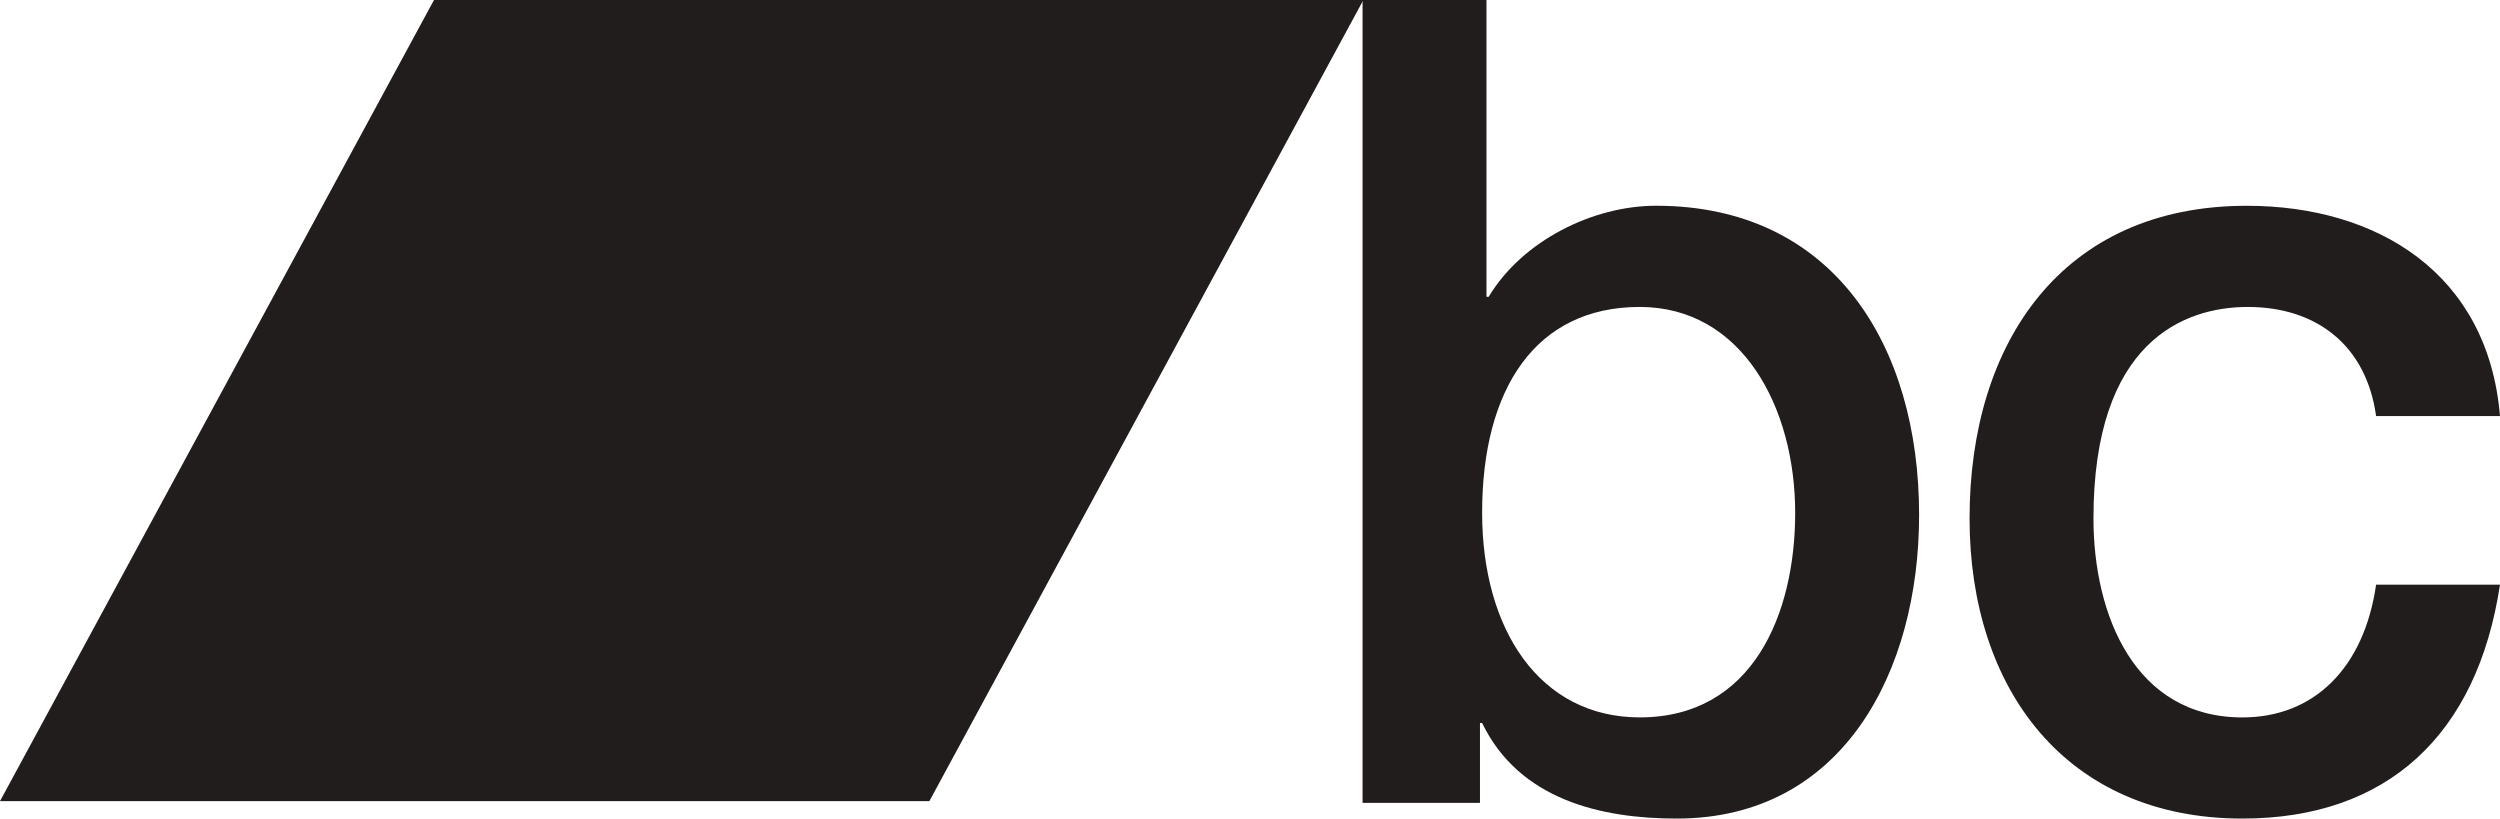
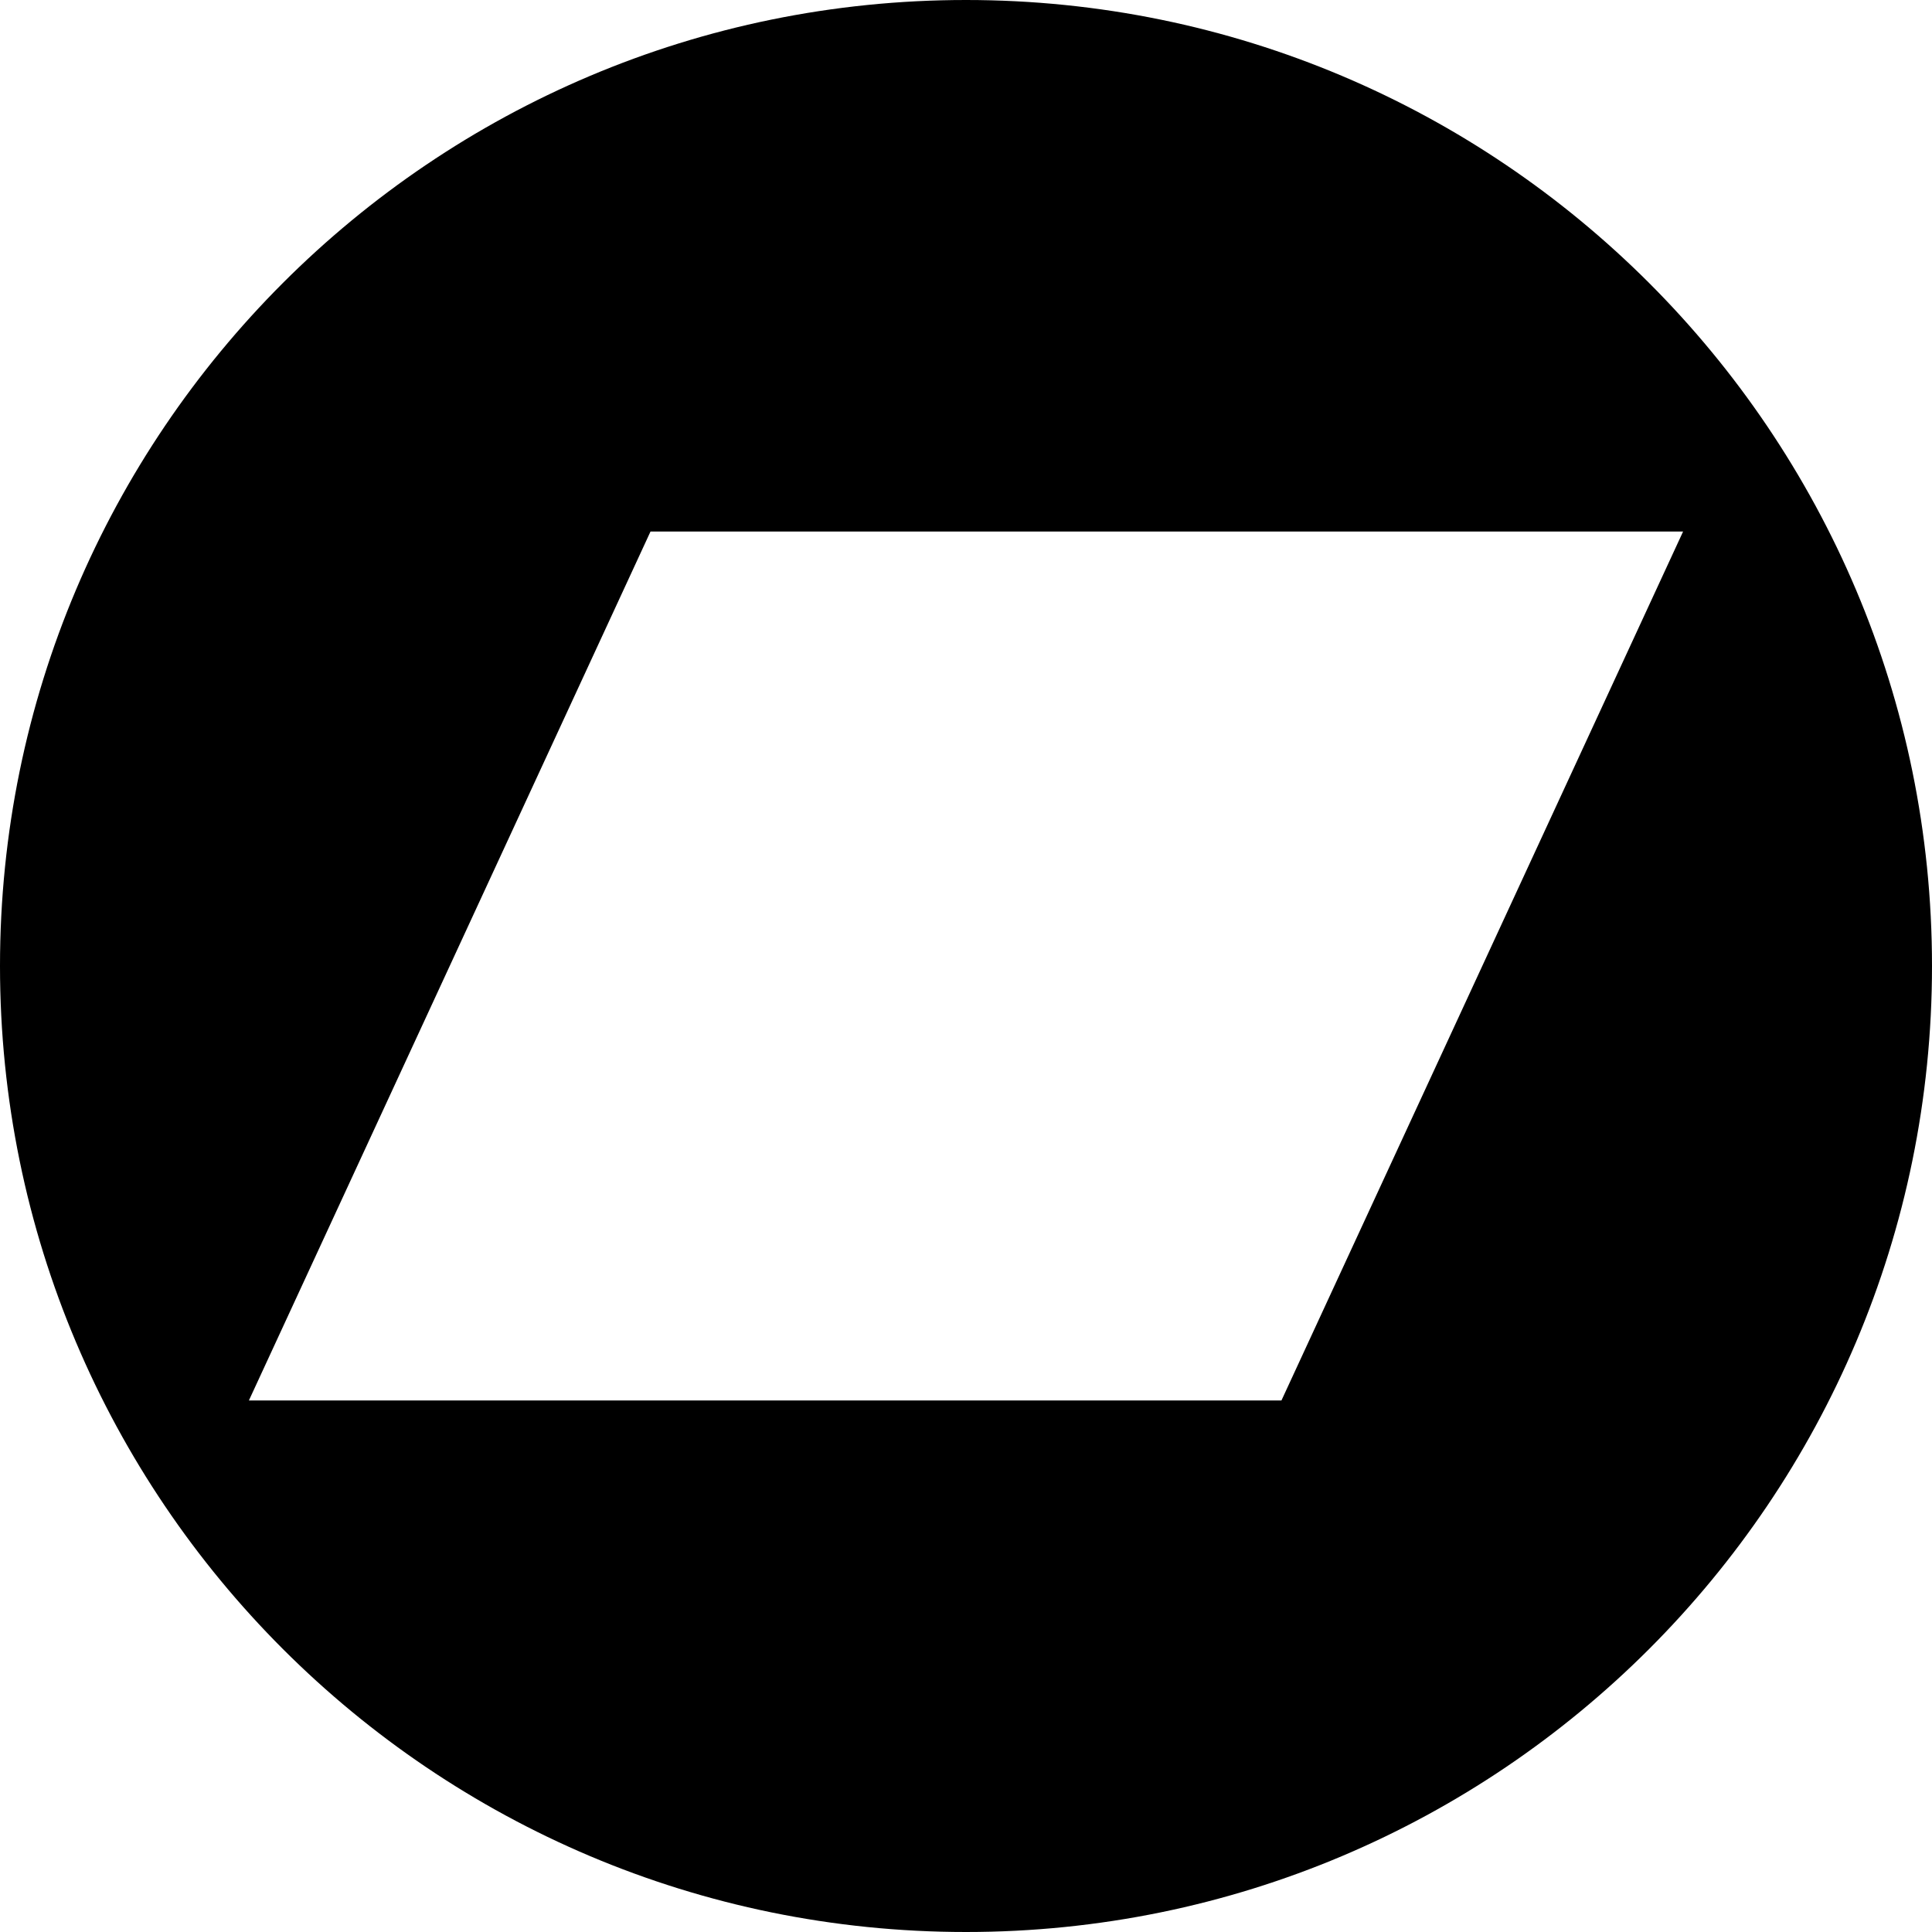
- <svg xmlns="http://www.w3.org/2000/svg" viewBox="0 0 840.413 275.173" height="275.173" width="840.413" xml:space="preserve" id="svg2" version="1.1">
-   <defs id="defs6" />
-   <g transform="matrix(1.333333,0,0,-1.333333,0,275.1733)" id="g10">
-     <g transform="scale(0.1)" id="g12">
-       <path id="path14" style="fill:#201d1c;fill-opacity:1;fill-rule:nonzero;stroke:none" d="m 4134.17,1289.93 c -262.99,0 -397.37,-207 -397.37,-518.821 0,-294.769 145.31,-516.019 397.37,-516.019 285.05,0 391.93,260.851 391.93,516.019 -0.2,266.421 -134.51,518.821 -392.01,518.821 m -698.72,773.89 h 312.39 v -748.37 h 5.53 c 84.96,141.71 263.06,229.62 422.03,229.62 446.64,0 663.2,-351.64 663.2,-779.75 C 4838.52,371.398 4646.72,0 4227.35,0 4035.53,0 3829.99,48.102 3736.76,240.93 h -5.41 V 39.551 H 3435.34 V 2063.78 l 0.03,0.04" />
-       <path id="path16" style="fill:#201d1c;fill-opacity:1;fill-rule:nonzero;stroke:none" d="m 5990.69,1014.84 c -24.69,178.61 -150.72,275.06 -323.38,275.06 -161.76,0 -389.18,-87.93 -389.18,-533.029 0,-243.832 104.1,-501.871 375.47,-501.871 180.84,0 306.85,124.898 337.09,334.699 h 312.38 C 6245.49,209.809 6018.09,0 5653.6,0 c -443.99,0 -687.87,325.961 -687.87,756.871 0,442.229 232.95,788.109 698.83,788.109 328.84,0 608.45,-170.08 638.51,-530.14 h -311.89 -0.49" />
-       <path id="path18" style="fill:#201d1c;fill-opacity:1;fill-rule:nonzero;stroke:none" d="M 2343.16,43.969 H 0 L 1094.21,2063.82 H 3437.4 L 2343.16,43.969" />
-     </g>
+ <svg xmlns="http://www.w3.org/2000/svg" fill="#000000" version="1.1" id="Capa_1" width="800px" height="800px" viewBox="0 0 97.75 97.75" xml:space="preserve">
+   <g>
+     <path d="M48.875,0C21.882,0,0,21.882,0,48.875S21.882,97.75,48.875,97.75S97.75,75.868,97.75,48.875S75.868,0,48.875,0z    M64.835,70.857H12.593l20.32-43.965h52.244L64.835,70.857z" />
  </g>
</svg>
